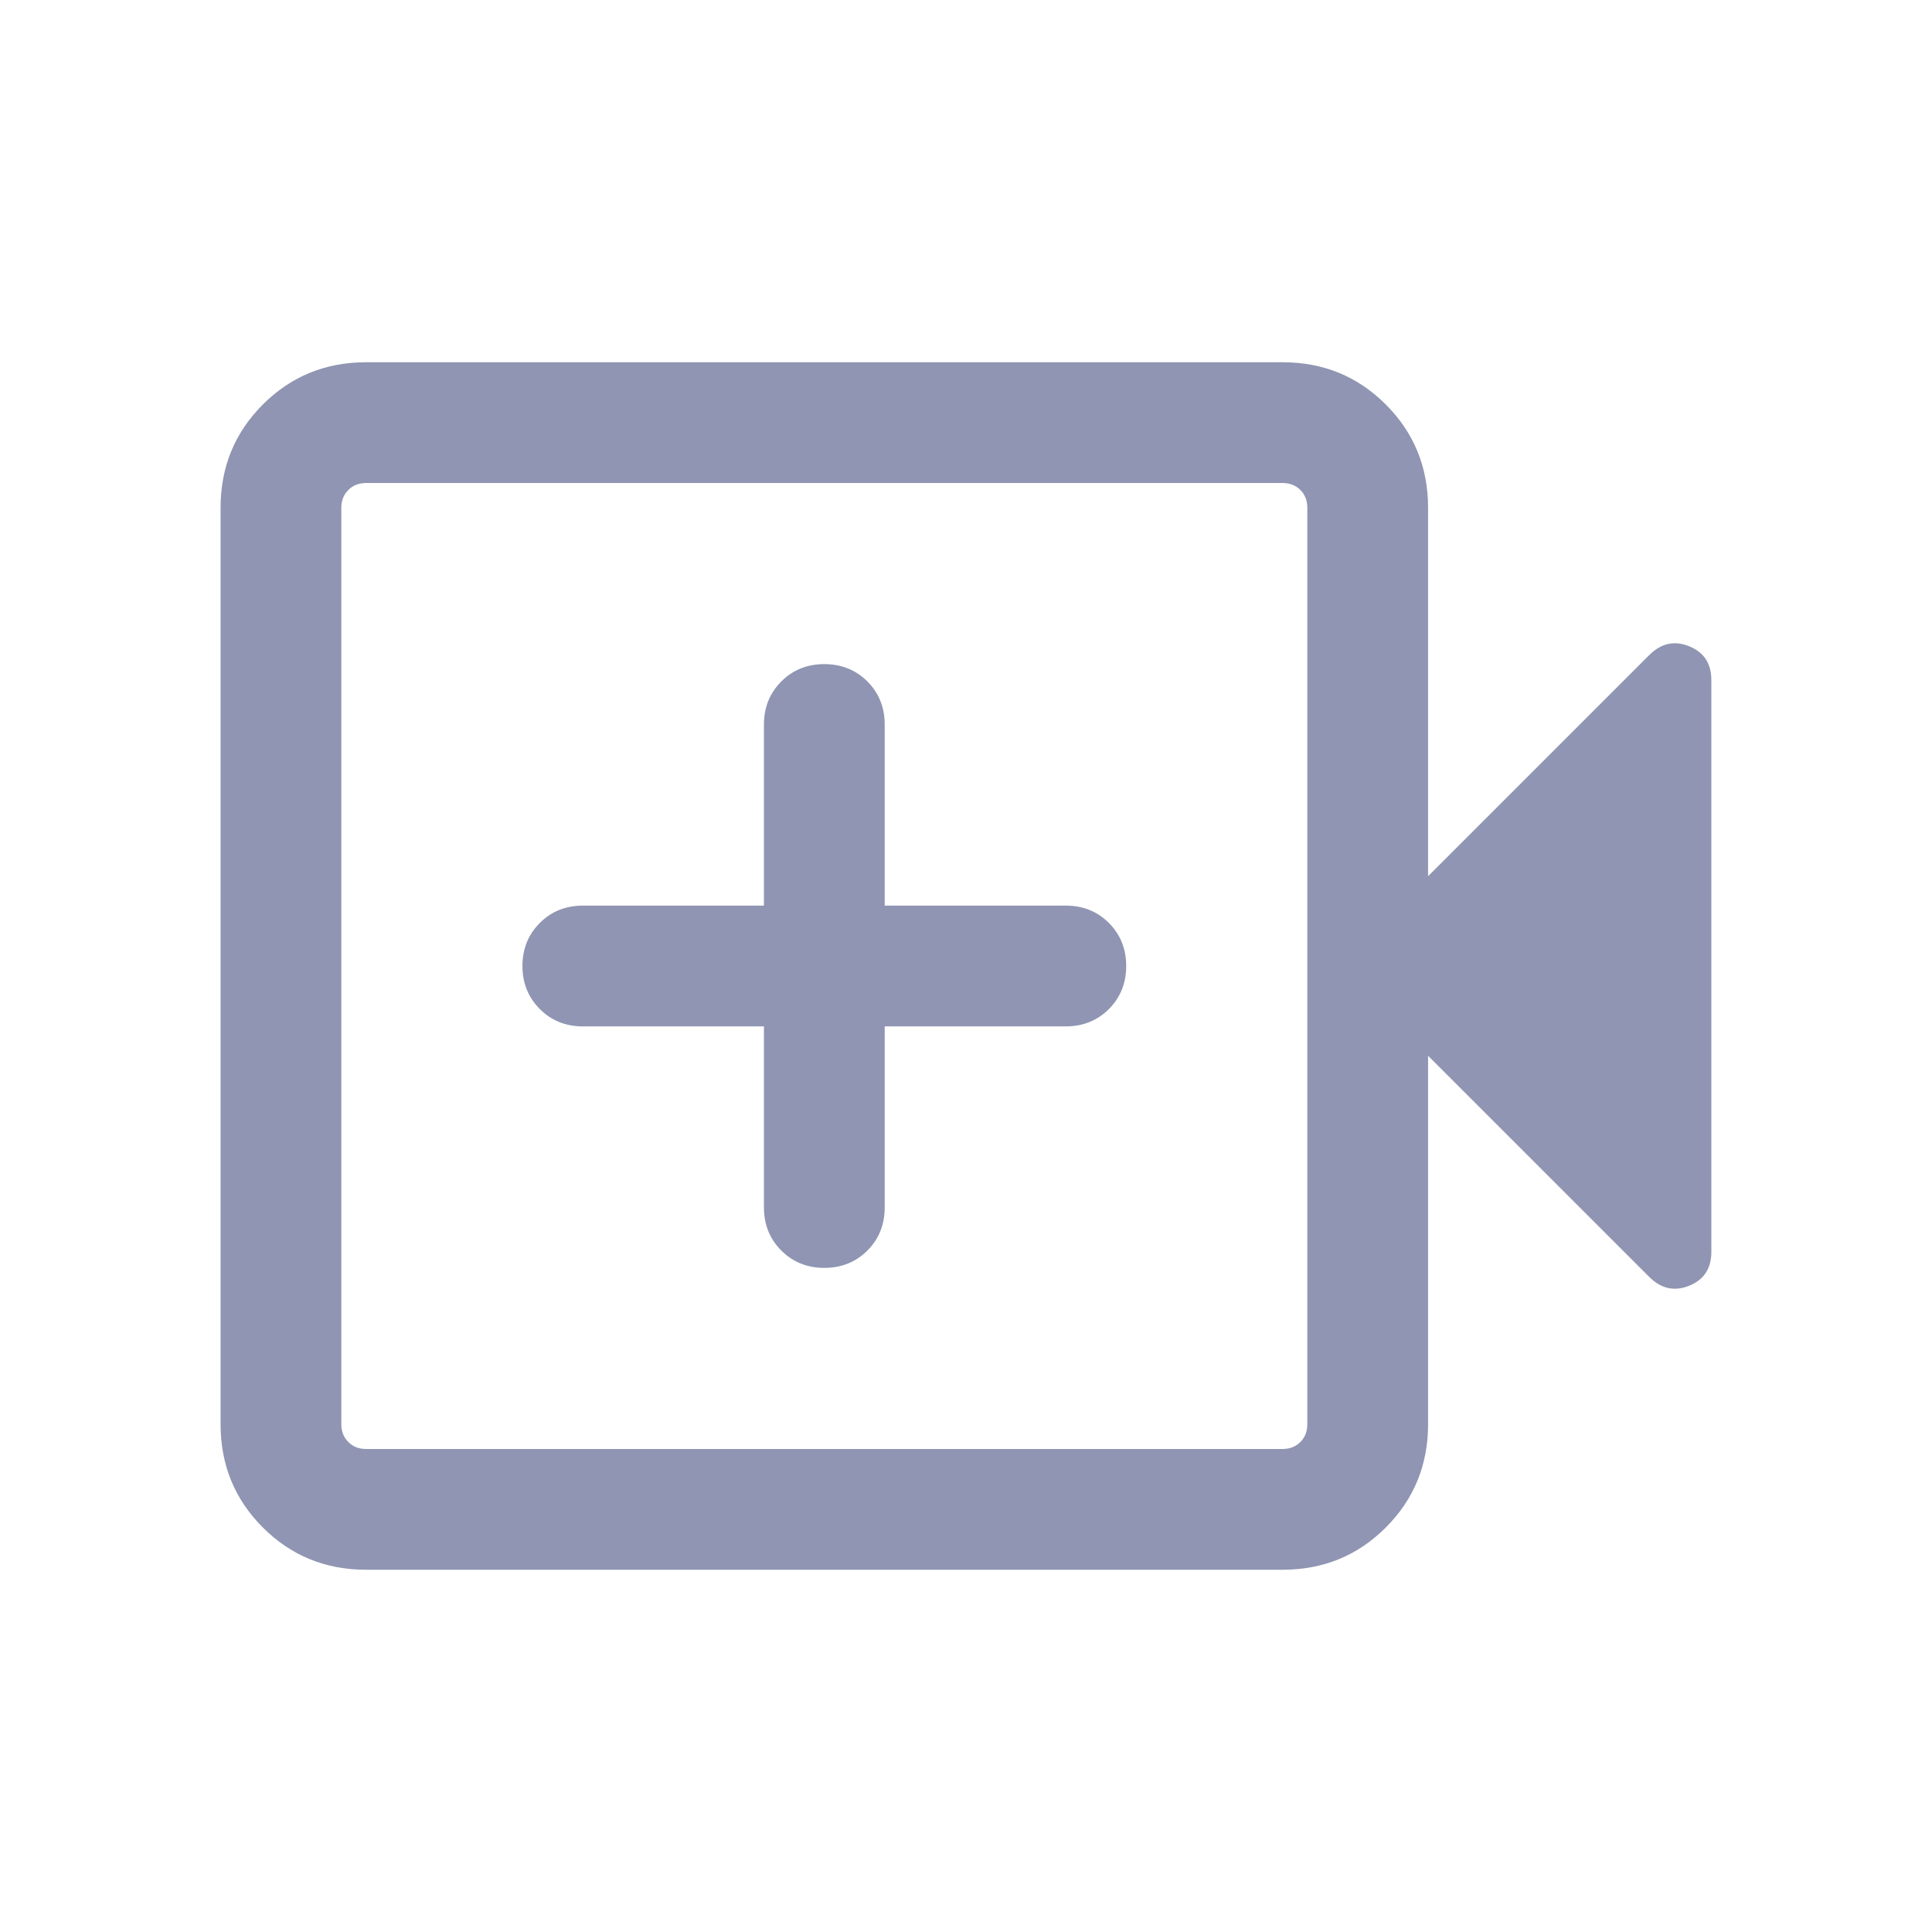
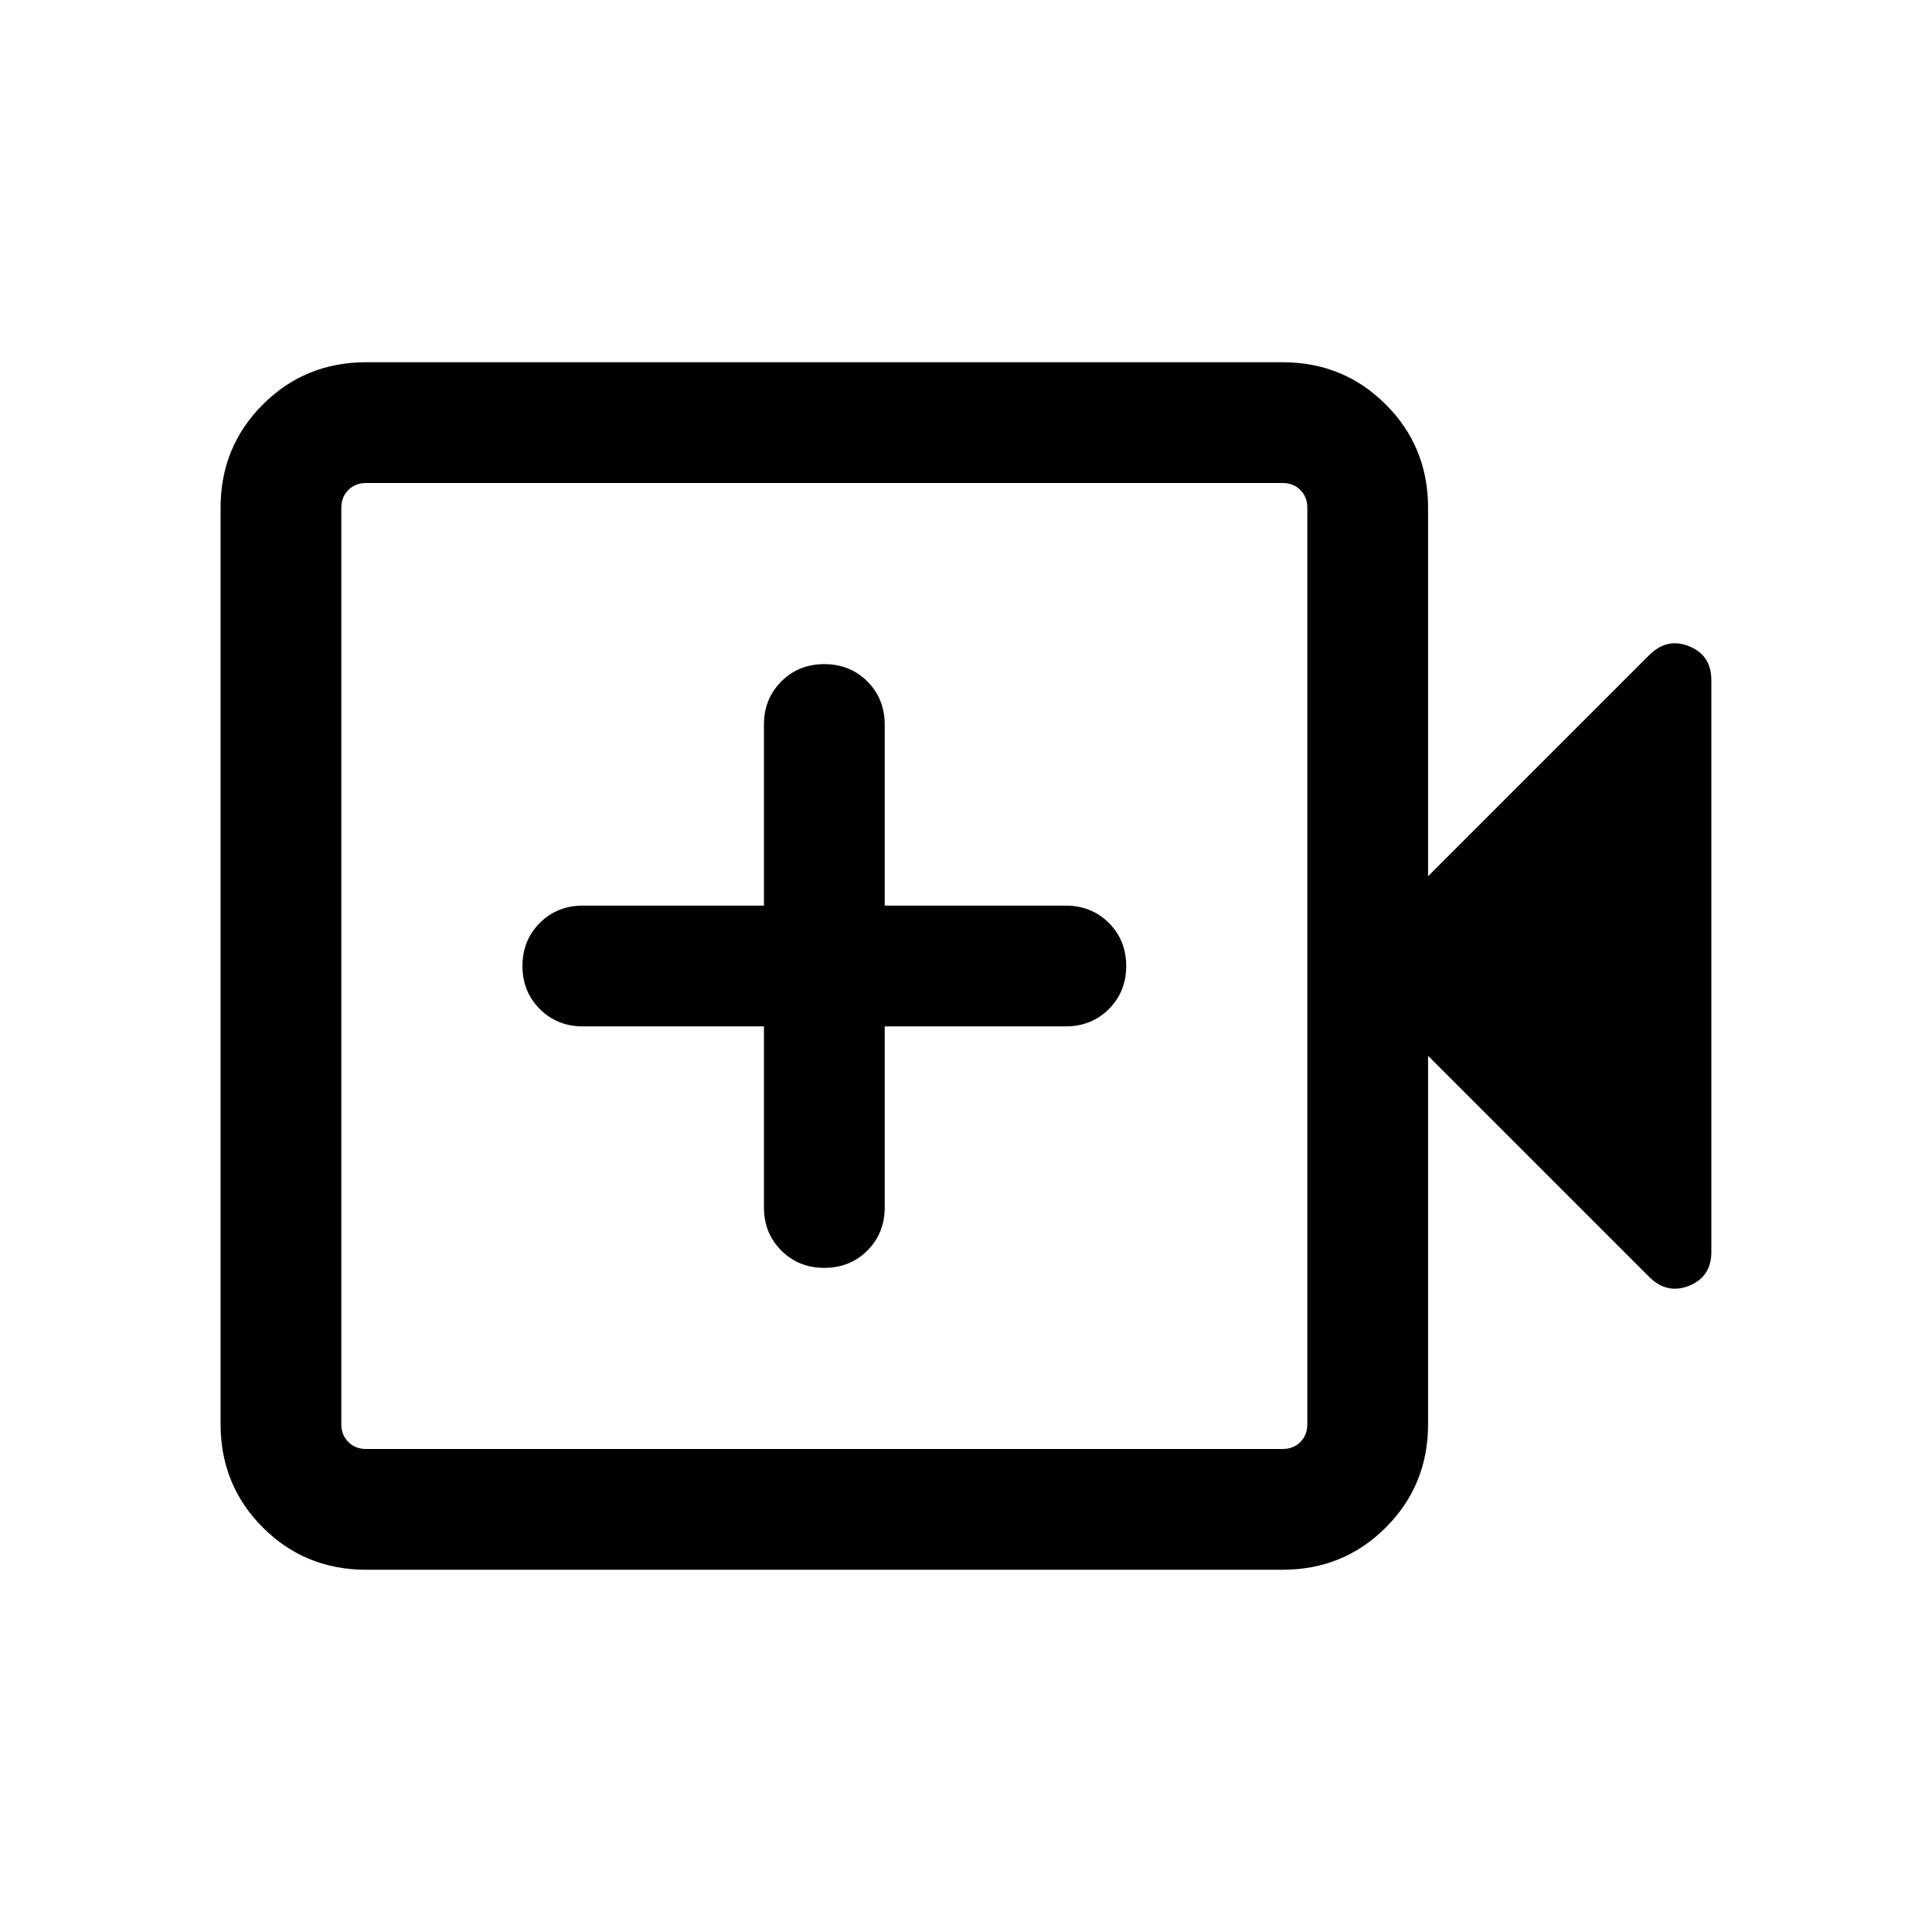
- <svg xmlns="http://www.w3.org/2000/svg" width="24" height="24" viewBox="0 0 24 24" fill="none">
-   <path d="M9.49 12.75V15C9.49 15.213 9.562 15.391 9.706 15.535C9.849 15.678 10.027 15.75 10.24 15.75C10.453 15.75 10.631 15.678 10.775 15.535C10.918 15.391 10.99 15.213 10.99 15V12.75H13.24C13.453 12.75 13.631 12.678 13.775 12.535C13.918 12.391 13.99 12.213 13.99 12C13.99 11.787 13.918 11.609 13.775 11.465C13.631 11.322 13.453 11.25 13.24 11.25H10.99V9C10.99 8.787 10.918 8.609 10.775 8.465C10.631 8.322 10.453 8.25 10.24 8.25C10.027 8.25 9.849 8.322 9.706 8.465C9.562 8.609 9.49 8.787 9.49 9V11.25H7.24C7.027 11.25 6.849 11.322 6.706 11.465C6.562 11.609 6.49 11.787 6.49 12C6.49 12.213 6.562 12.391 6.706 12.535C6.849 12.678 7.027 12.75 7.24 12.75H9.49ZM4.548 19.5C4.043 19.5 3.615 19.325 3.265 18.975C2.915 18.625 2.74 18.197 2.74 17.692V6.308C2.74 5.803 2.915 5.375 3.265 5.025C3.615 4.675 4.043 4.5 4.548 4.5H15.932C16.438 4.5 16.865 4.675 17.215 5.025C17.565 5.375 17.74 5.803 17.74 6.308V10.885L20.486 8.139C20.634 7.991 20.799 7.954 20.983 8.028C21.167 8.102 21.259 8.242 21.259 8.45V15.55C21.259 15.758 21.167 15.898 20.983 15.972C20.799 16.046 20.634 16.009 20.486 15.861L17.74 13.115V17.692C17.74 18.197 17.565 18.625 17.215 18.975C16.865 19.325 16.438 19.5 15.932 19.5H4.548ZM4.548 18H15.932C16.022 18 16.096 17.971 16.154 17.913C16.211 17.856 16.24 17.782 16.24 17.692V6.308C16.24 6.218 16.211 6.144 16.154 6.087C16.096 6.029 16.022 6 15.932 6H4.548C4.458 6 4.384 6.029 4.327 6.087C4.269 6.144 4.24 6.218 4.24 6.308V17.692C4.24 17.782 4.269 17.856 4.327 17.913C4.384 17.971 4.458 18 4.548 18Z" fill="#8F95B2" />
+ <svg xmlns="http://www.w3.org/2000/svg" width="100%" height="100%" viewBox="0 0 24 24" fill="none">
+   <path d="M9.49 12.75V15C9.49 15.213 9.562 15.391 9.706 15.535C9.849 15.678 10.027 15.75 10.24 15.75C10.453 15.75 10.631 15.678 10.775 15.535C10.918 15.391 10.99 15.213 10.99 15V12.75H13.24C13.453 12.75 13.631 12.678 13.775 12.535C13.918 12.391 13.99 12.213 13.99 12C13.99 11.787 13.918 11.609 13.775 11.465C13.631 11.322 13.453 11.25 13.24 11.25H10.99V9C10.99 8.787 10.918 8.609 10.775 8.465C10.631 8.322 10.453 8.25 10.24 8.25C10.027 8.25 9.849 8.322 9.706 8.465C9.562 8.609 9.49 8.787 9.49 9V11.25H7.24C7.027 11.25 6.849 11.322 6.706 11.465C6.562 11.609 6.49 11.787 6.49 12C6.49 12.213 6.562 12.391 6.706 12.535C6.849 12.678 7.027 12.75 7.24 12.75H9.49ZM4.548 19.5C4.043 19.5 3.615 19.325 3.265 18.975C2.915 18.625 2.74 18.197 2.74 17.692V6.308C2.74 5.803 2.915 5.375 3.265 5.025C3.615 4.675 4.043 4.5 4.548 4.5H15.932C16.438 4.5 16.865 4.675 17.215 5.025C17.565 5.375 17.74 5.803 17.74 6.308V10.885L20.486 8.139C20.634 7.991 20.799 7.954 20.983 8.028C21.167 8.102 21.259 8.242 21.259 8.45V15.55C21.259 15.758 21.167 15.898 20.983 15.972C20.799 16.046 20.634 16.009 20.486 15.861L17.74 13.115V17.692C17.74 18.197 17.565 18.625 17.215 18.975C16.865 19.325 16.438 19.5 15.932 19.5H4.548ZM4.548 18H15.932C16.022 18 16.096 17.971 16.154 17.913C16.211 17.856 16.24 17.782 16.24 17.692V6.308C16.24 6.218 16.211 6.144 16.154 6.087C16.096 6.029 16.022 6 15.932 6H4.548C4.458 6 4.384 6.029 4.327 6.087C4.269 6.144 4.24 6.218 4.24 6.308V17.692C4.24 17.782 4.269 17.856 4.327 17.913C4.384 17.971 4.458 18 4.548 18Z" fill="currentColor" />
</svg>
